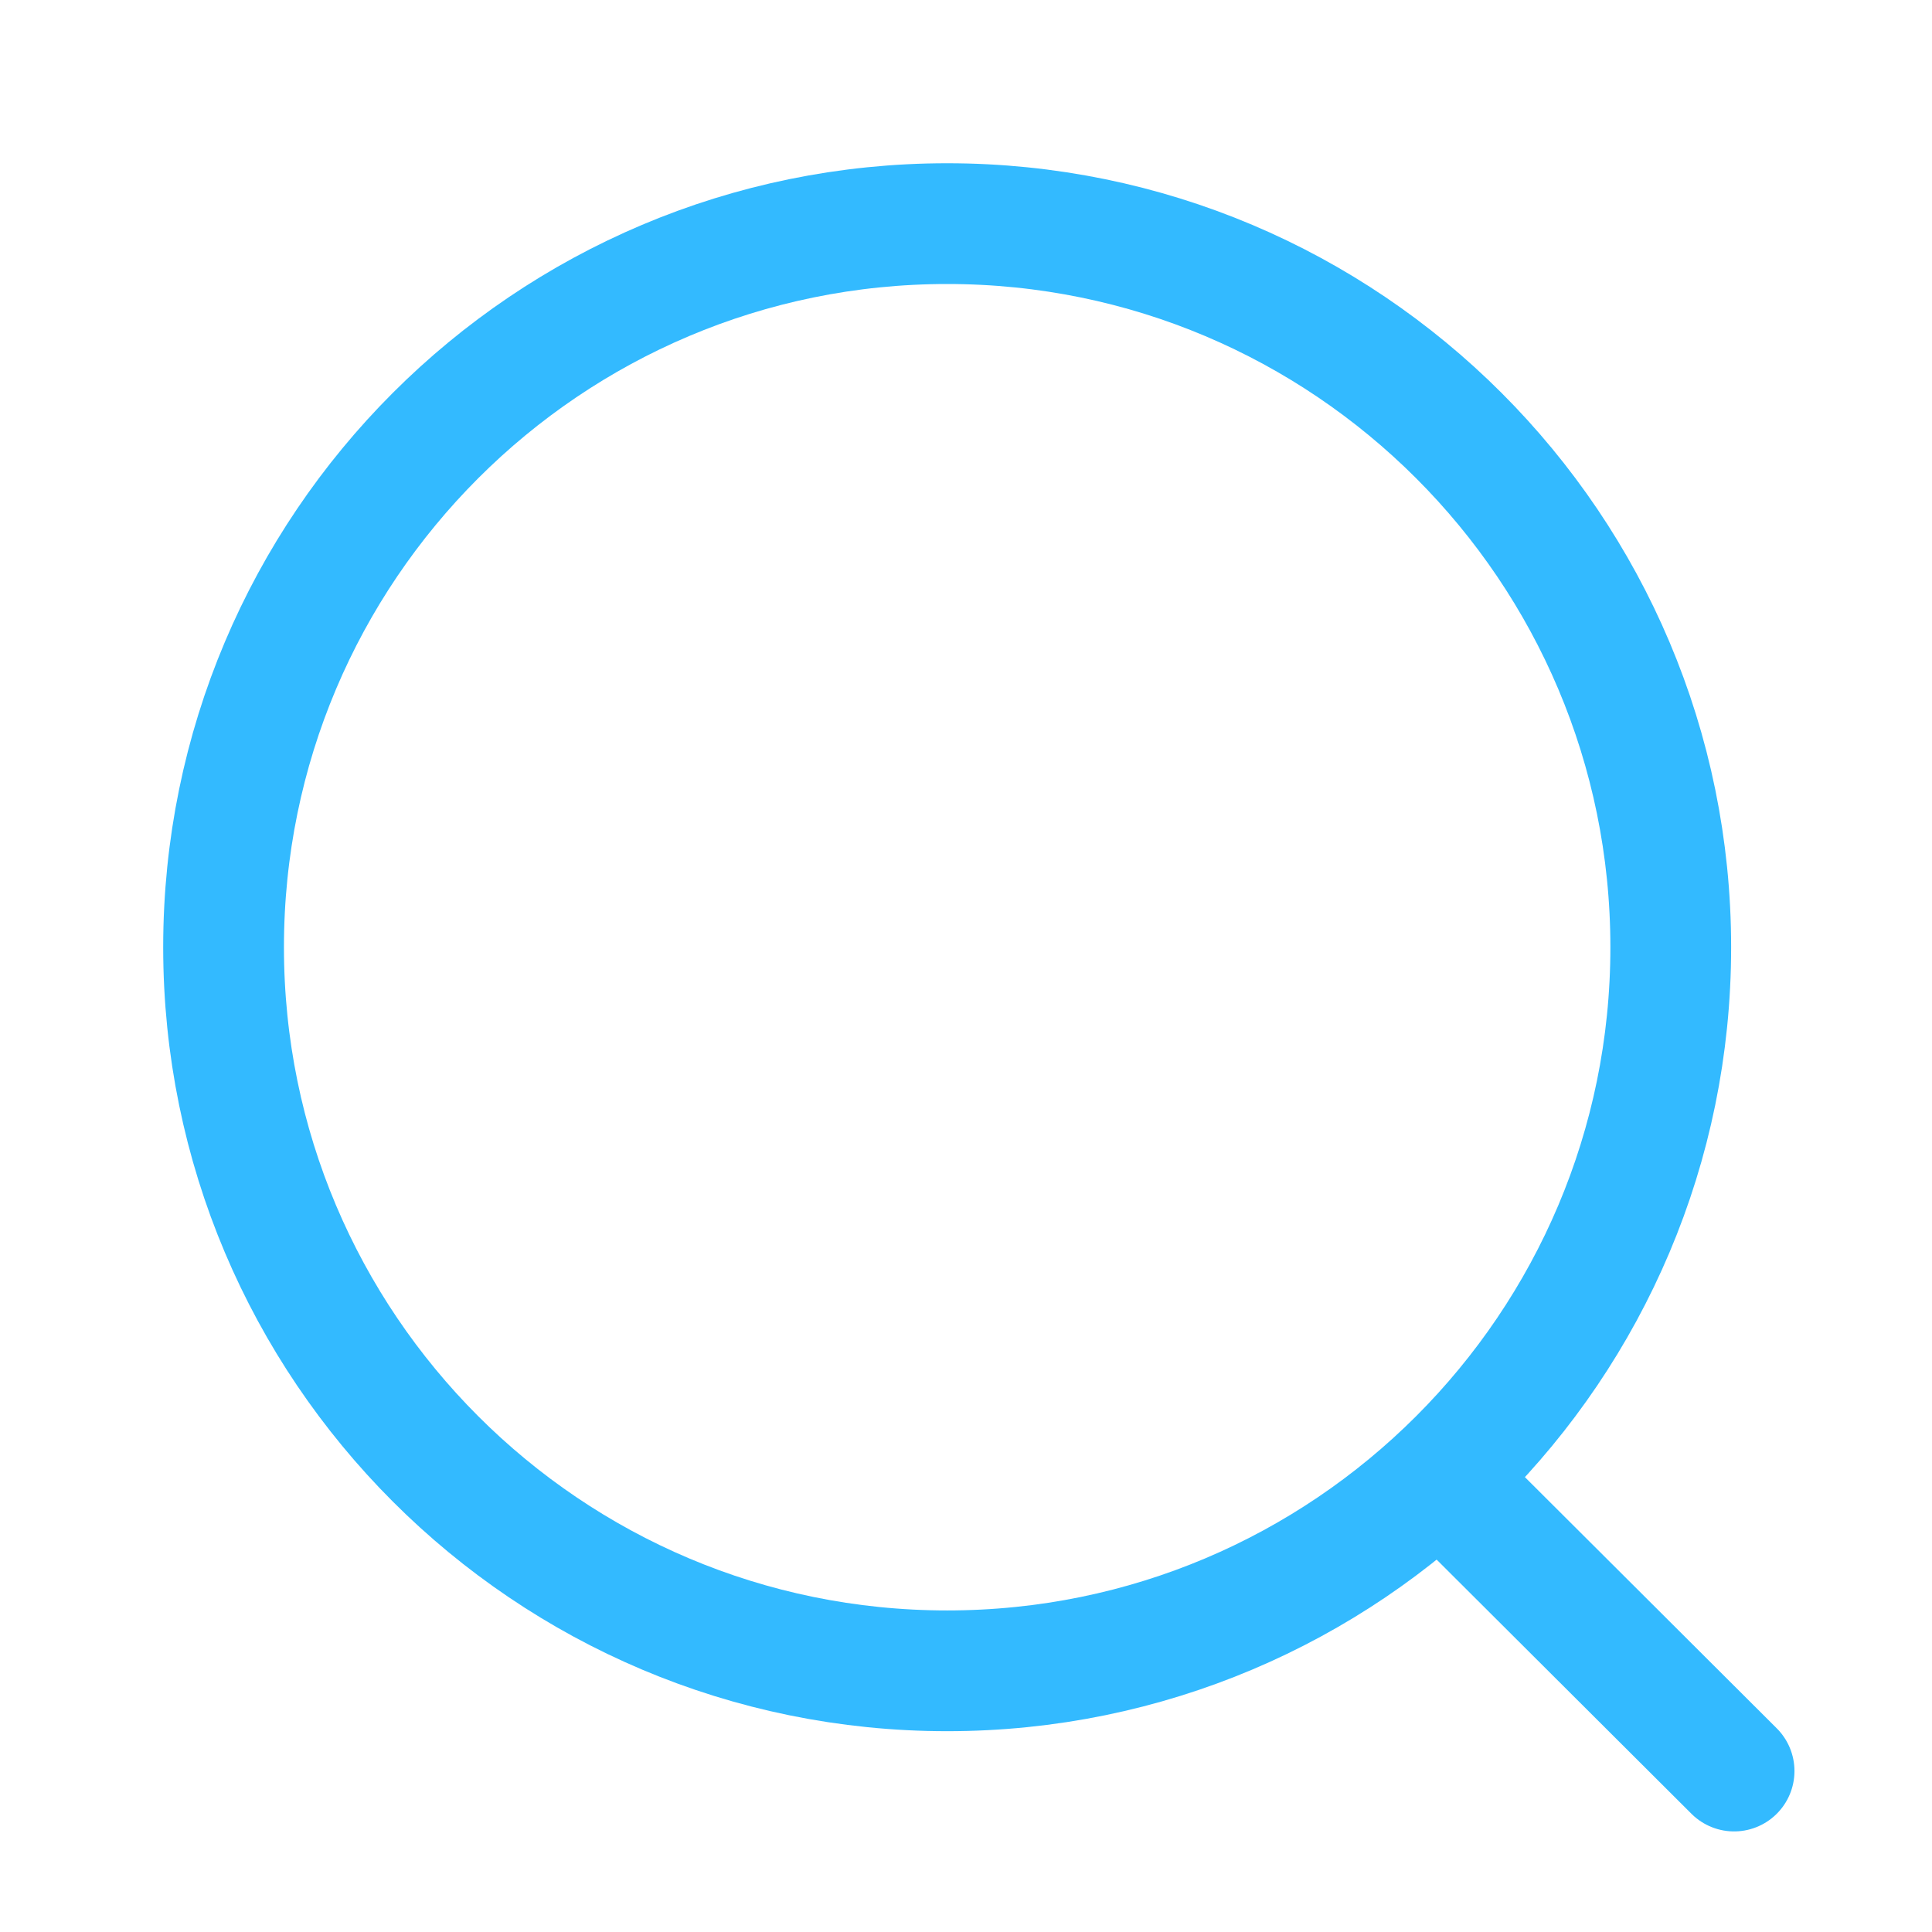
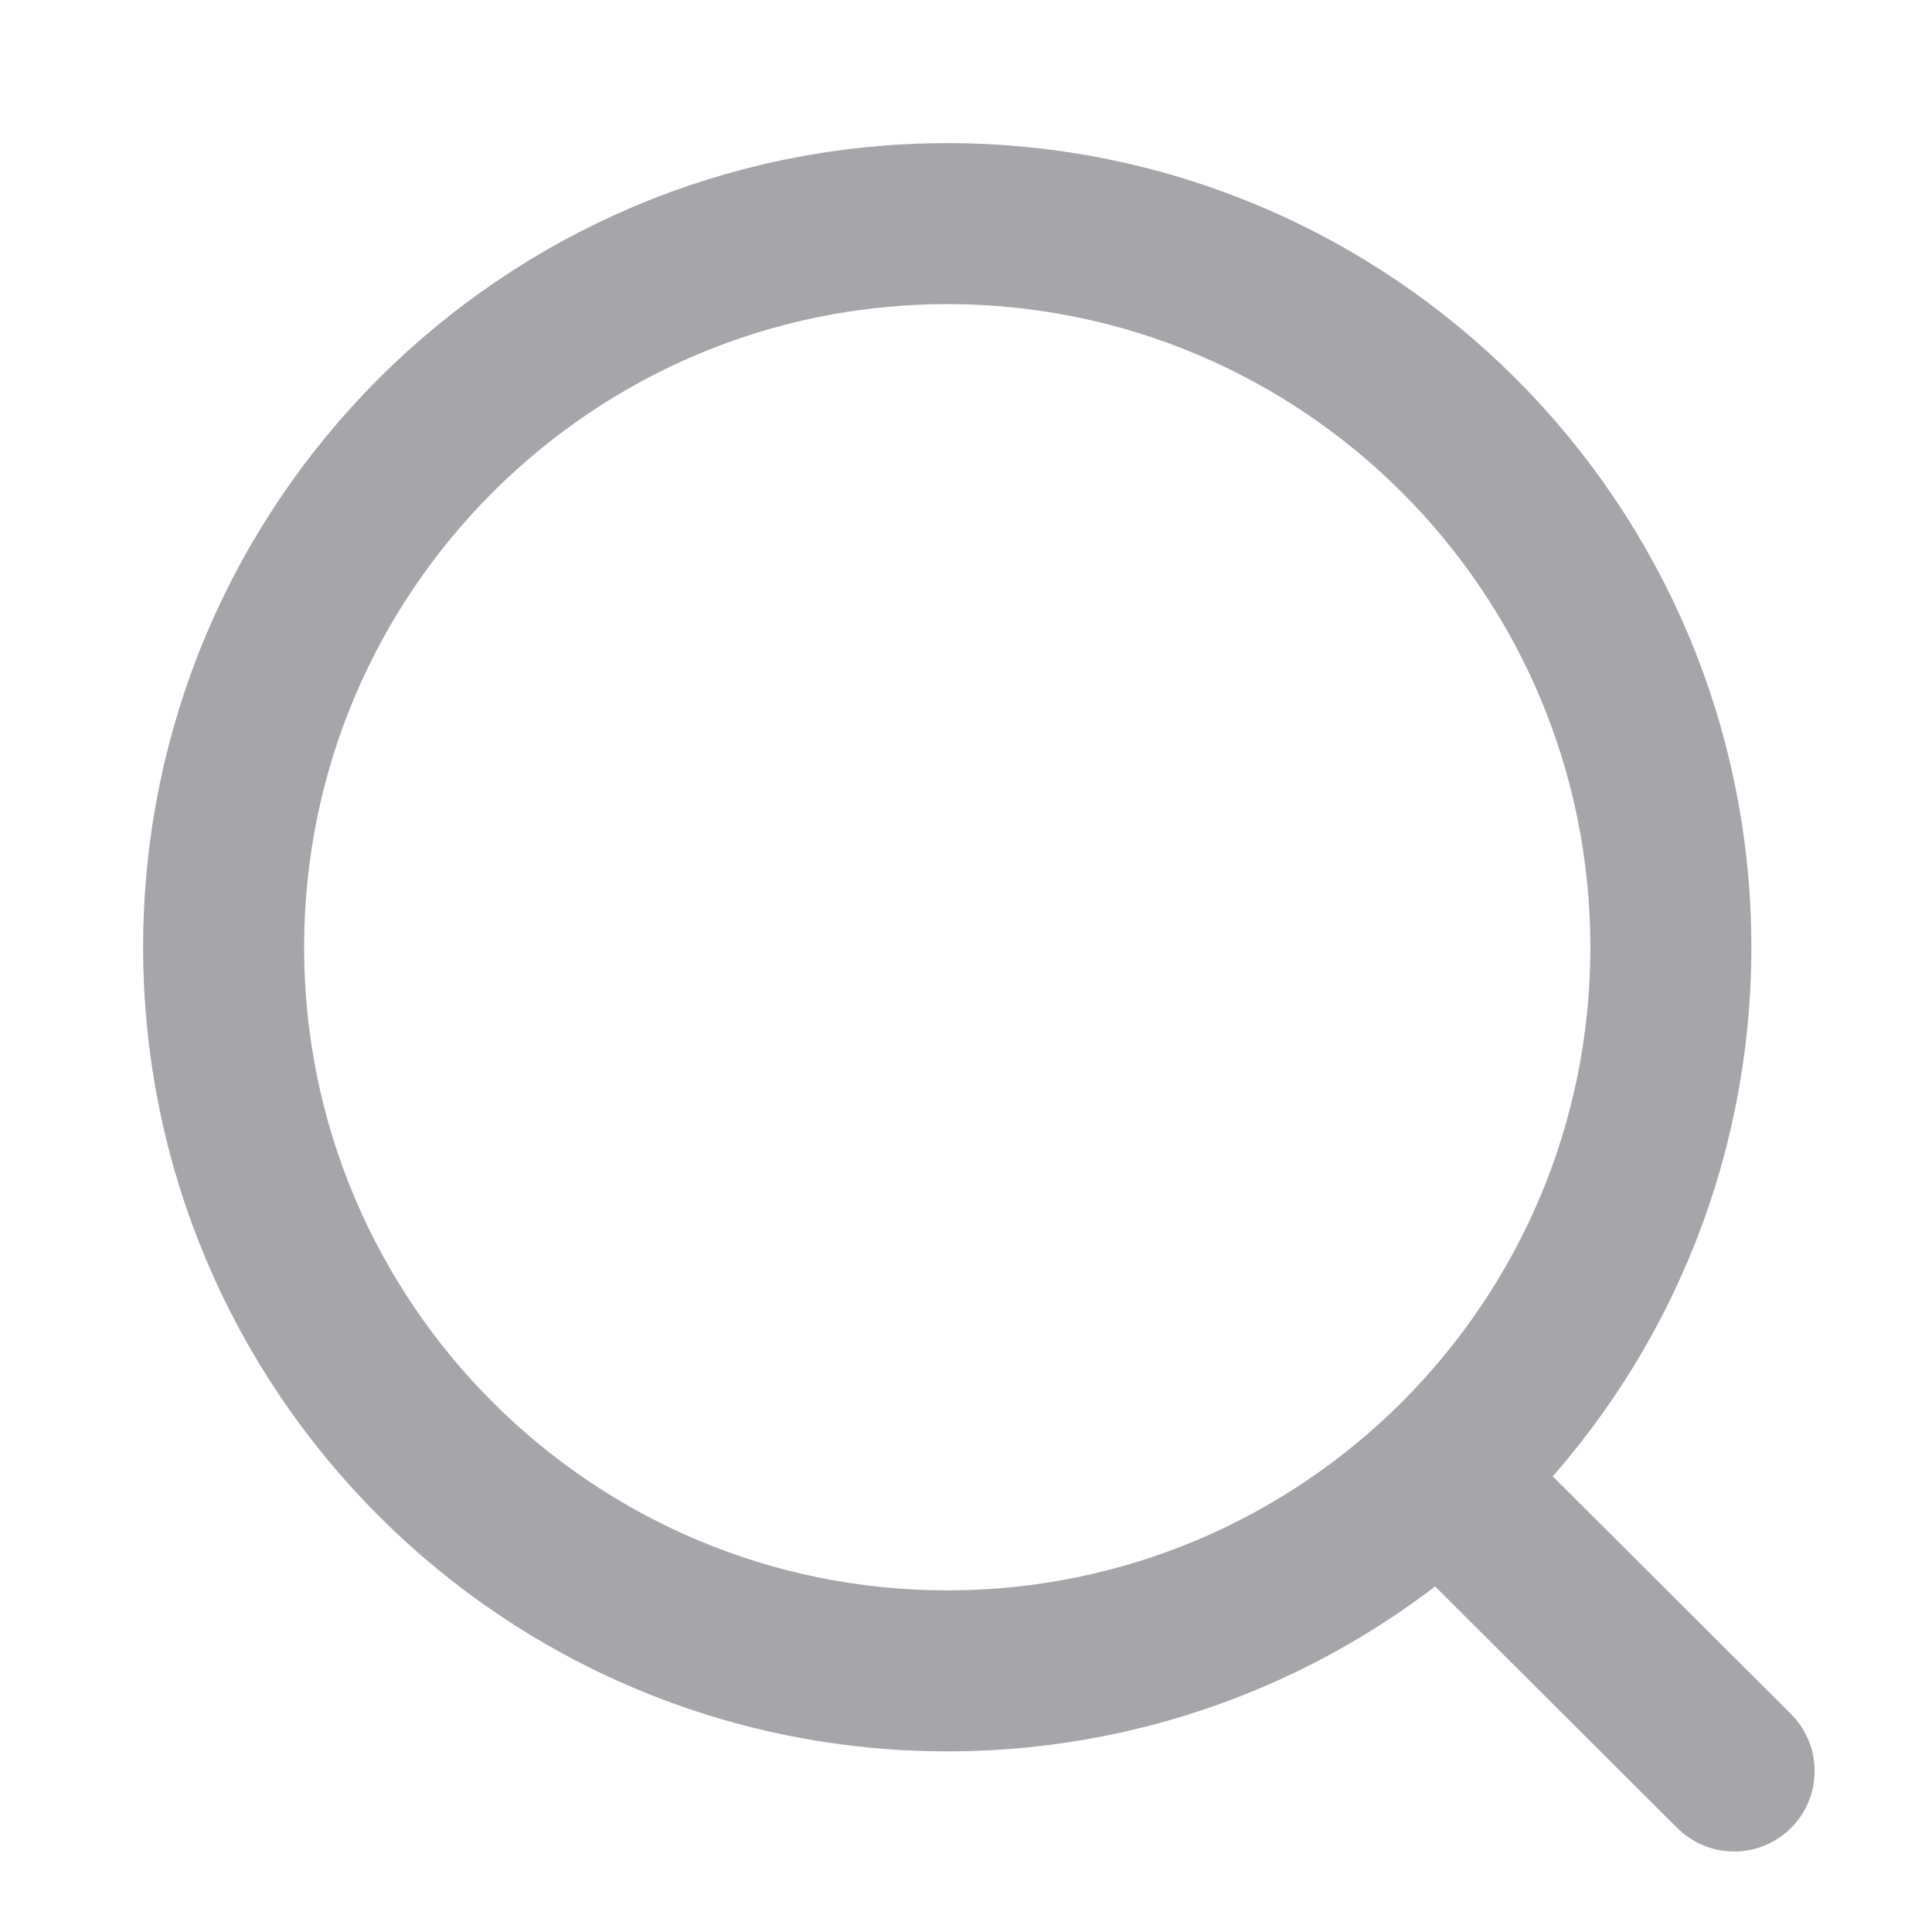
- <svg xmlns="http://www.w3.org/2000/svg" width="32" height="32" viewBox="0 0 32 32" fill="none">
-   <circle cx="15.688" cy="15.689" r="11.985" stroke="#33BAFF" stroke-width="2" stroke-linecap="round" stroke-linejoin="round" />
-   <path d="M24.023 24.647L28.722 29.334" stroke="#33BAFF" stroke-width="2" stroke-linecap="round" stroke-linejoin="round" />
+ <svg xmlns="http://www.w3.org/2000/svg" width="24" height="24" viewBox="0 0 24 24" fill="none">
+   <circle cx="11.767" cy="11.767" r="8.989" stroke="#A5A5AA" stroke-width="2" stroke-linecap="round" stroke-linejoin="round" />
+   <path d="M18.018 18.485L21.542 22" stroke="#A5A5AA" stroke-width="2" stroke-linecap="round" stroke-linejoin="round" />
</svg>
